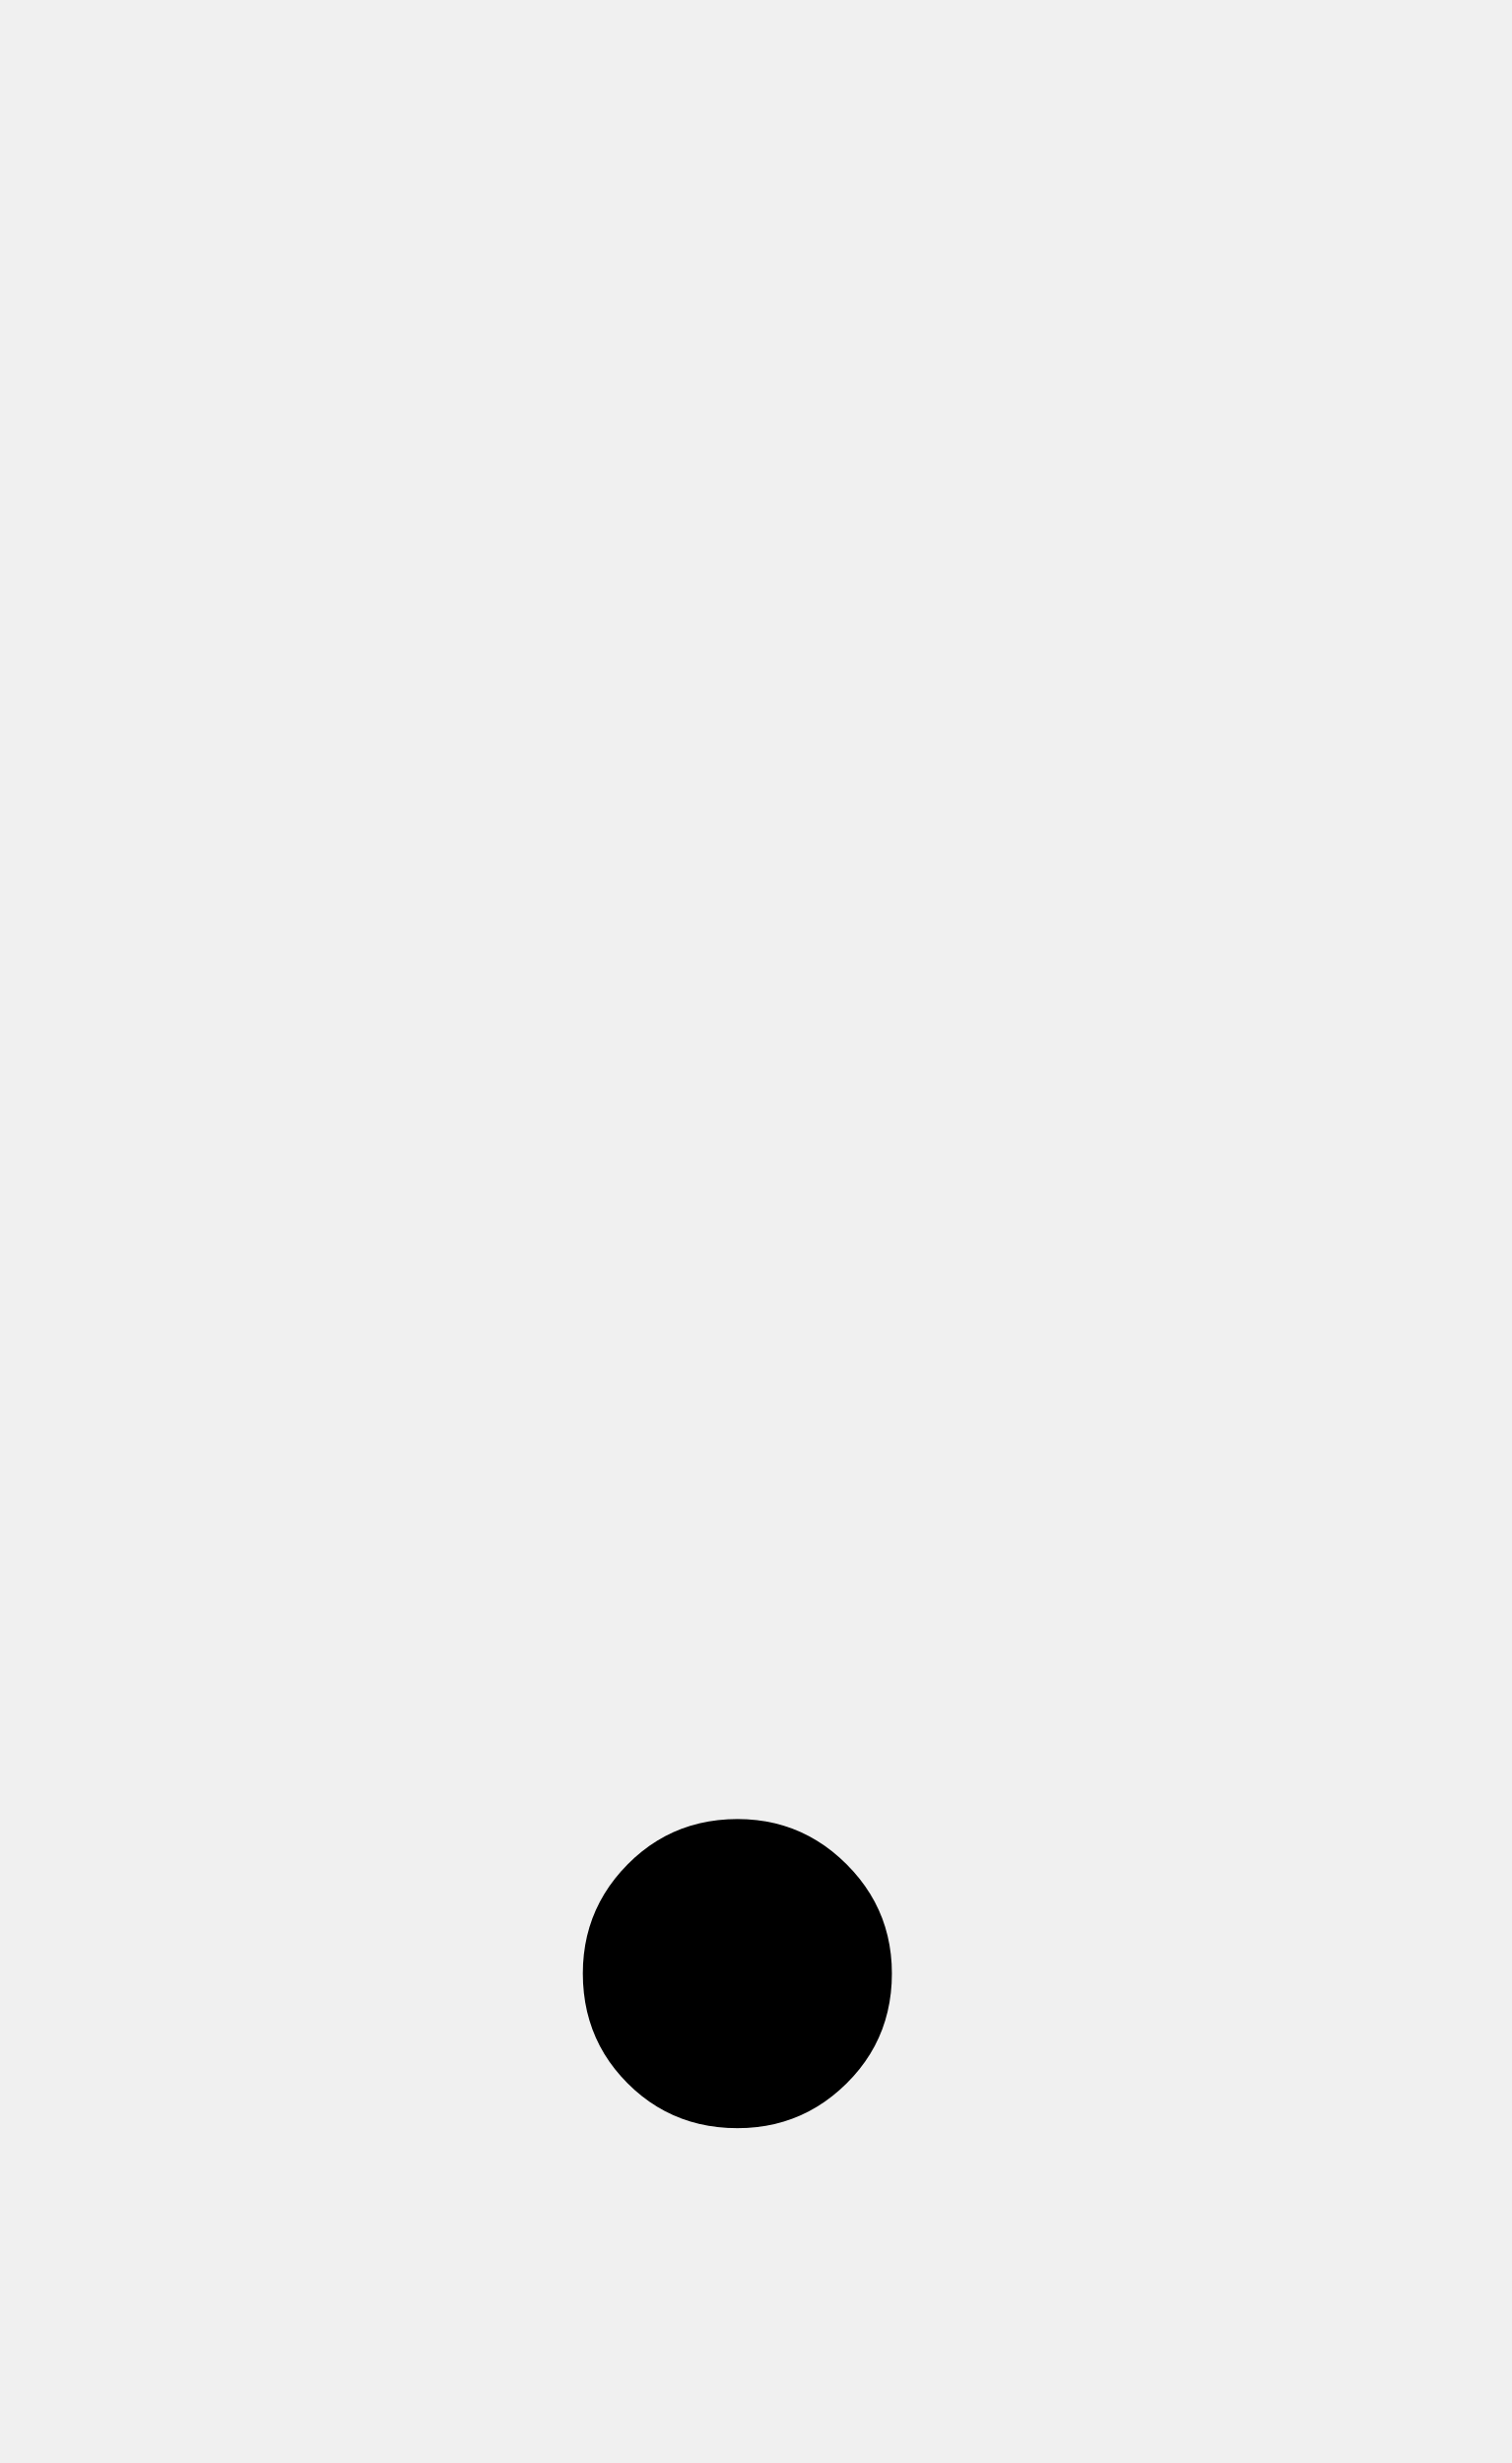
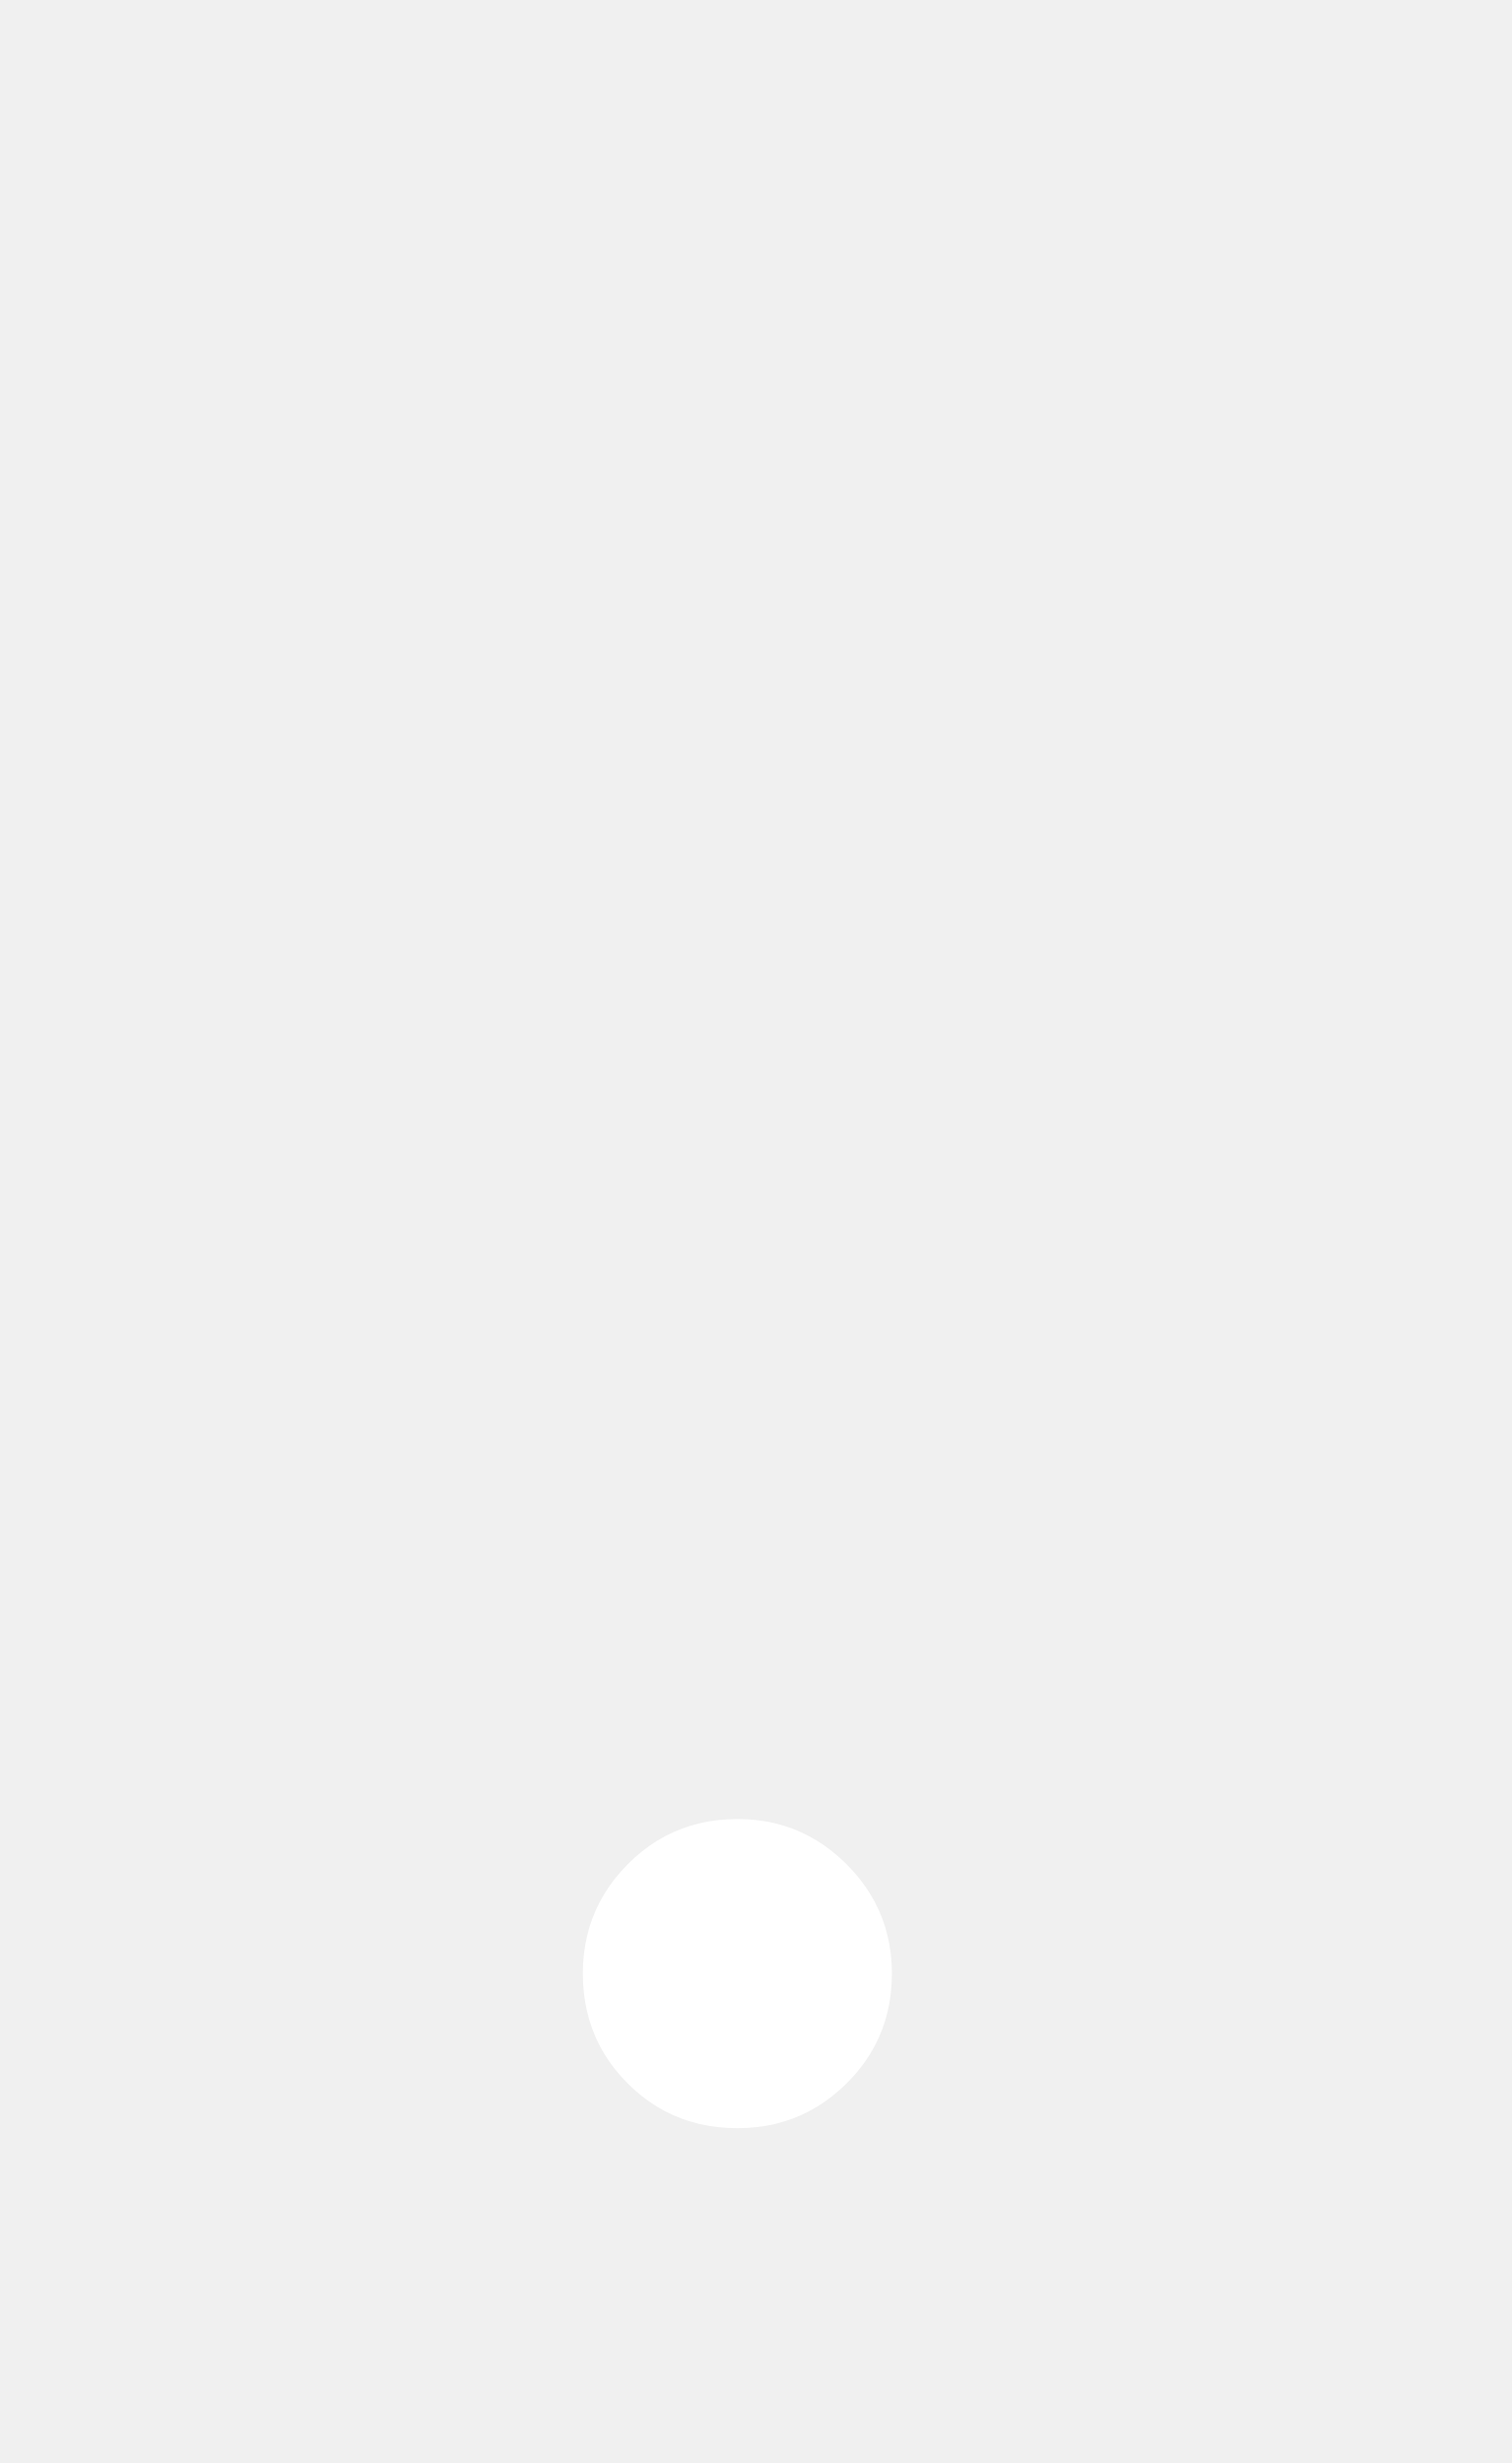
<svg xmlns="http://www.w3.org/2000/svg" width="54.0mm" height="88.0mm" viewBox="0.0 -42.3 54.0 88.0" version="1.1">
-   <path d="M 26.701,33.728 L 27.041,33.699 L 27.372,33.652 L 27.696,33.586 L 28.012,33.5 L 28.32,33.396 L 28.62,33.273 L 28.912,33.131 L 29.196,32.97 L 29.473,32.79 L 29.741,32.591 L 30.002,32.373 L 30.255,32.136 L 30.494,31.885 L 30.714,31.626 L 30.915,31.358 L 31.097,31.082 L 31.26,30.797 L 31.403,30.504 L 31.528,30.202 L 31.633,29.891 L 31.719,29.572 L 31.786,29.244 L 31.834,28.908 L 31.863,28.564 L 31.872,28.21 L 31.863,27.863 L 31.834,27.523 L 31.786,27.192 L 31.719,26.868 L 31.633,26.552 L 31.528,26.244 L 31.403,25.944 L 31.26,25.652 L 31.097,25.368 L 30.915,25.092 L 30.714,24.823 L 30.494,24.563 L 30.255,24.31 L 30.002,24.071 L 29.741,23.85 L 29.473,23.649 L 29.196,23.468 L 28.912,23.305 L 28.62,23.161 L 28.321,23.037 L 28.013,22.932 L 27.698,22.845 L 27.374,22.778 L 27.043,22.731 L 26.704,22.702 L 26.357,22.692 L 26.003,22.702 L 25.658,22.731 L 25.322,22.779 L 24.994,22.846 L 24.674,22.932 L 24.364,23.037 L 24.061,23.162 L 23.768,23.305 L 23.483,23.468 L 23.206,23.65 L 22.939,23.851 L 22.679,24.071 L 22.429,24.311 L 22.192,24.563 L 21.974,24.824 L 21.775,25.092 L 21.595,25.369 L 21.434,25.653 L 21.292,25.945 L 21.169,26.244 L 21.065,26.552 L 20.979,26.868 L 20.913,27.191 L 20.866,27.522 L 20.837,27.861 L 20.828,28.208 L 20.837,28.561 L 20.866,28.907 L 20.913,29.243 L 20.979,29.571 L 21.065,29.89 L 21.169,30.201 L 21.292,30.503 L 21.434,30.797 L 21.595,31.082 L 21.775,31.358 L 21.974,31.626 L 22.192,31.885 L 22.429,32.136 L 22.679,32.373 L 22.938,32.591 L 23.206,32.79 L 23.482,32.97 L 23.767,33.131 L 24.061,33.273 L 24.363,33.396 L 24.673,33.5 L 24.992,33.586 L 25.32,33.652 L 25.656,33.699 L 26,33.728 L 26.354,33.737 L 26.701,33.728" stroke="none" fill="#000000" stroke-width="0.1" />
+   <path d="M 26.701,33.728 L 27.041,33.699 L 27.372,33.652 L 27.696,33.586 L 28.012,33.5 L 28.32,33.396 L 28.62,33.273 L 28.912,33.131 L 29.196,32.97 L 29.473,32.79 L 29.741,32.591 L 30.002,32.373 L 30.255,32.136 L 30.494,31.885 L 30.714,31.626 L 30.915,31.358 L 31.097,31.082 L 31.26,30.797 L 31.403,30.504 L 31.528,30.202 L 31.633,29.891 L 31.719,29.572 L 31.786,29.244 L 31.834,28.908 L 31.863,28.564 L 31.872,28.21 L 31.863,27.863 L 31.834,27.523 L 31.786,27.192 L 31.719,26.868 L 31.633,26.552 L 31.528,26.244 L 31.403,25.944 L 31.26,25.652 L 31.097,25.368 L 30.915,25.092 L 30.714,24.823 L 30.494,24.563 L 30.255,24.31 L 30.002,24.071 L 29.741,23.85 L 29.473,23.649 L 29.196,23.468 L 28.912,23.305 L 28.62,23.161 L 28.321,23.037 L 28.013,22.932 L 27.698,22.845 L 27.374,22.778 L 27.043,22.731 L 26.704,22.702 L 26.357,22.692 L 26.003,22.702 L 25.658,22.731 L 25.322,22.779 L 24.994,22.846 L 24.674,22.932 L 24.364,23.037 L 24.061,23.162 L 23.768,23.305 L 23.483,23.468 L 23.206,23.65 L 22.939,23.851 L 22.679,24.071 L 22.429,24.311 L 22.192,24.563 L 21.974,24.824 L 21.775,25.092 L 21.595,25.369 L 21.434,25.653 L 21.292,25.945 L 21.169,26.244 L 21.065,26.552 L 20.979,26.868 L 20.913,27.191 L 20.866,27.522 L 20.837,27.861 L 20.828,28.208 L 20.837,28.561 L 20.866,28.907 L 20.913,29.243 L 20.979,29.571 L 21.065,29.89 L 21.169,30.201 L 21.292,30.503 L 21.434,30.797 L 21.595,31.082 L 21.775,31.358 L 21.974,31.626 L 22.192,31.885 L 22.429,32.136 L 22.679,32.373 L 22.938,32.591 L 23.206,32.79 L 23.482,32.97 L 23.767,33.131 L 24.061,33.273 L 24.363,33.396 L 24.673,33.5 L 24.992,33.586 L 25.32,33.652 L 25.656,33.699 L 26,33.728 L 26.354,33.737 L 26.701,33.728" stroke="none" fill="#ffffff" stroke-width="0.1" />
</svg>
